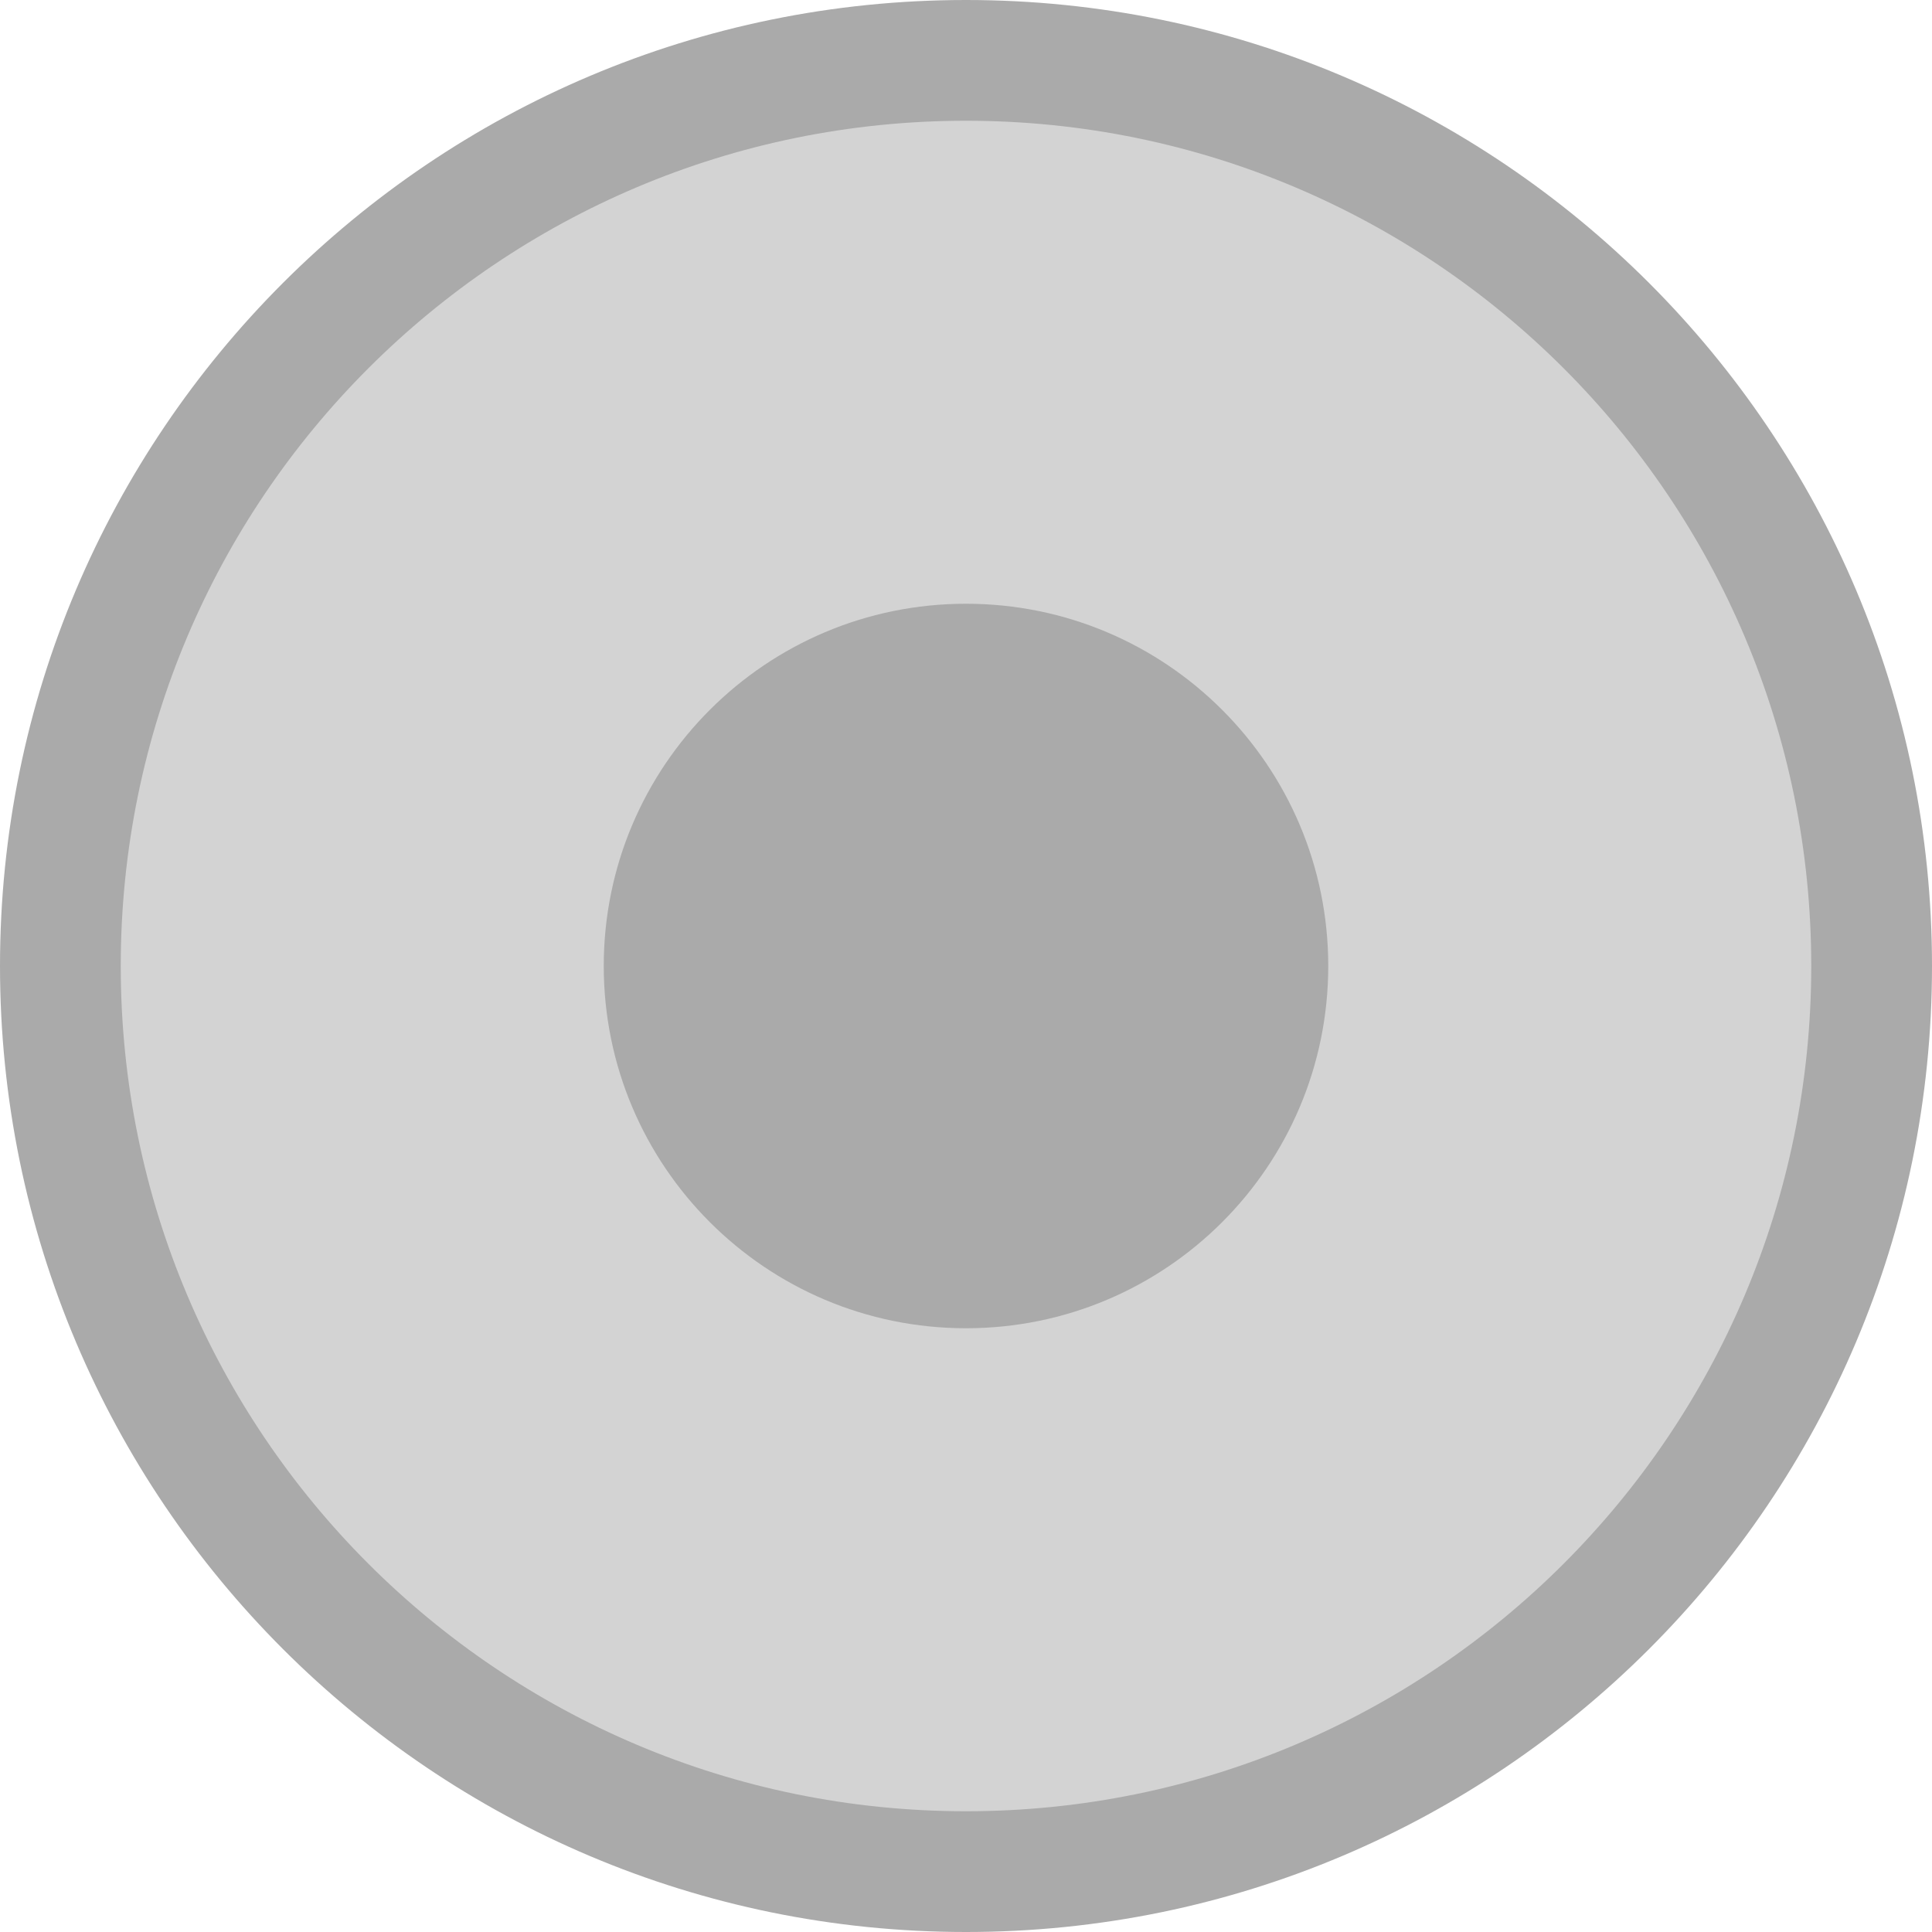
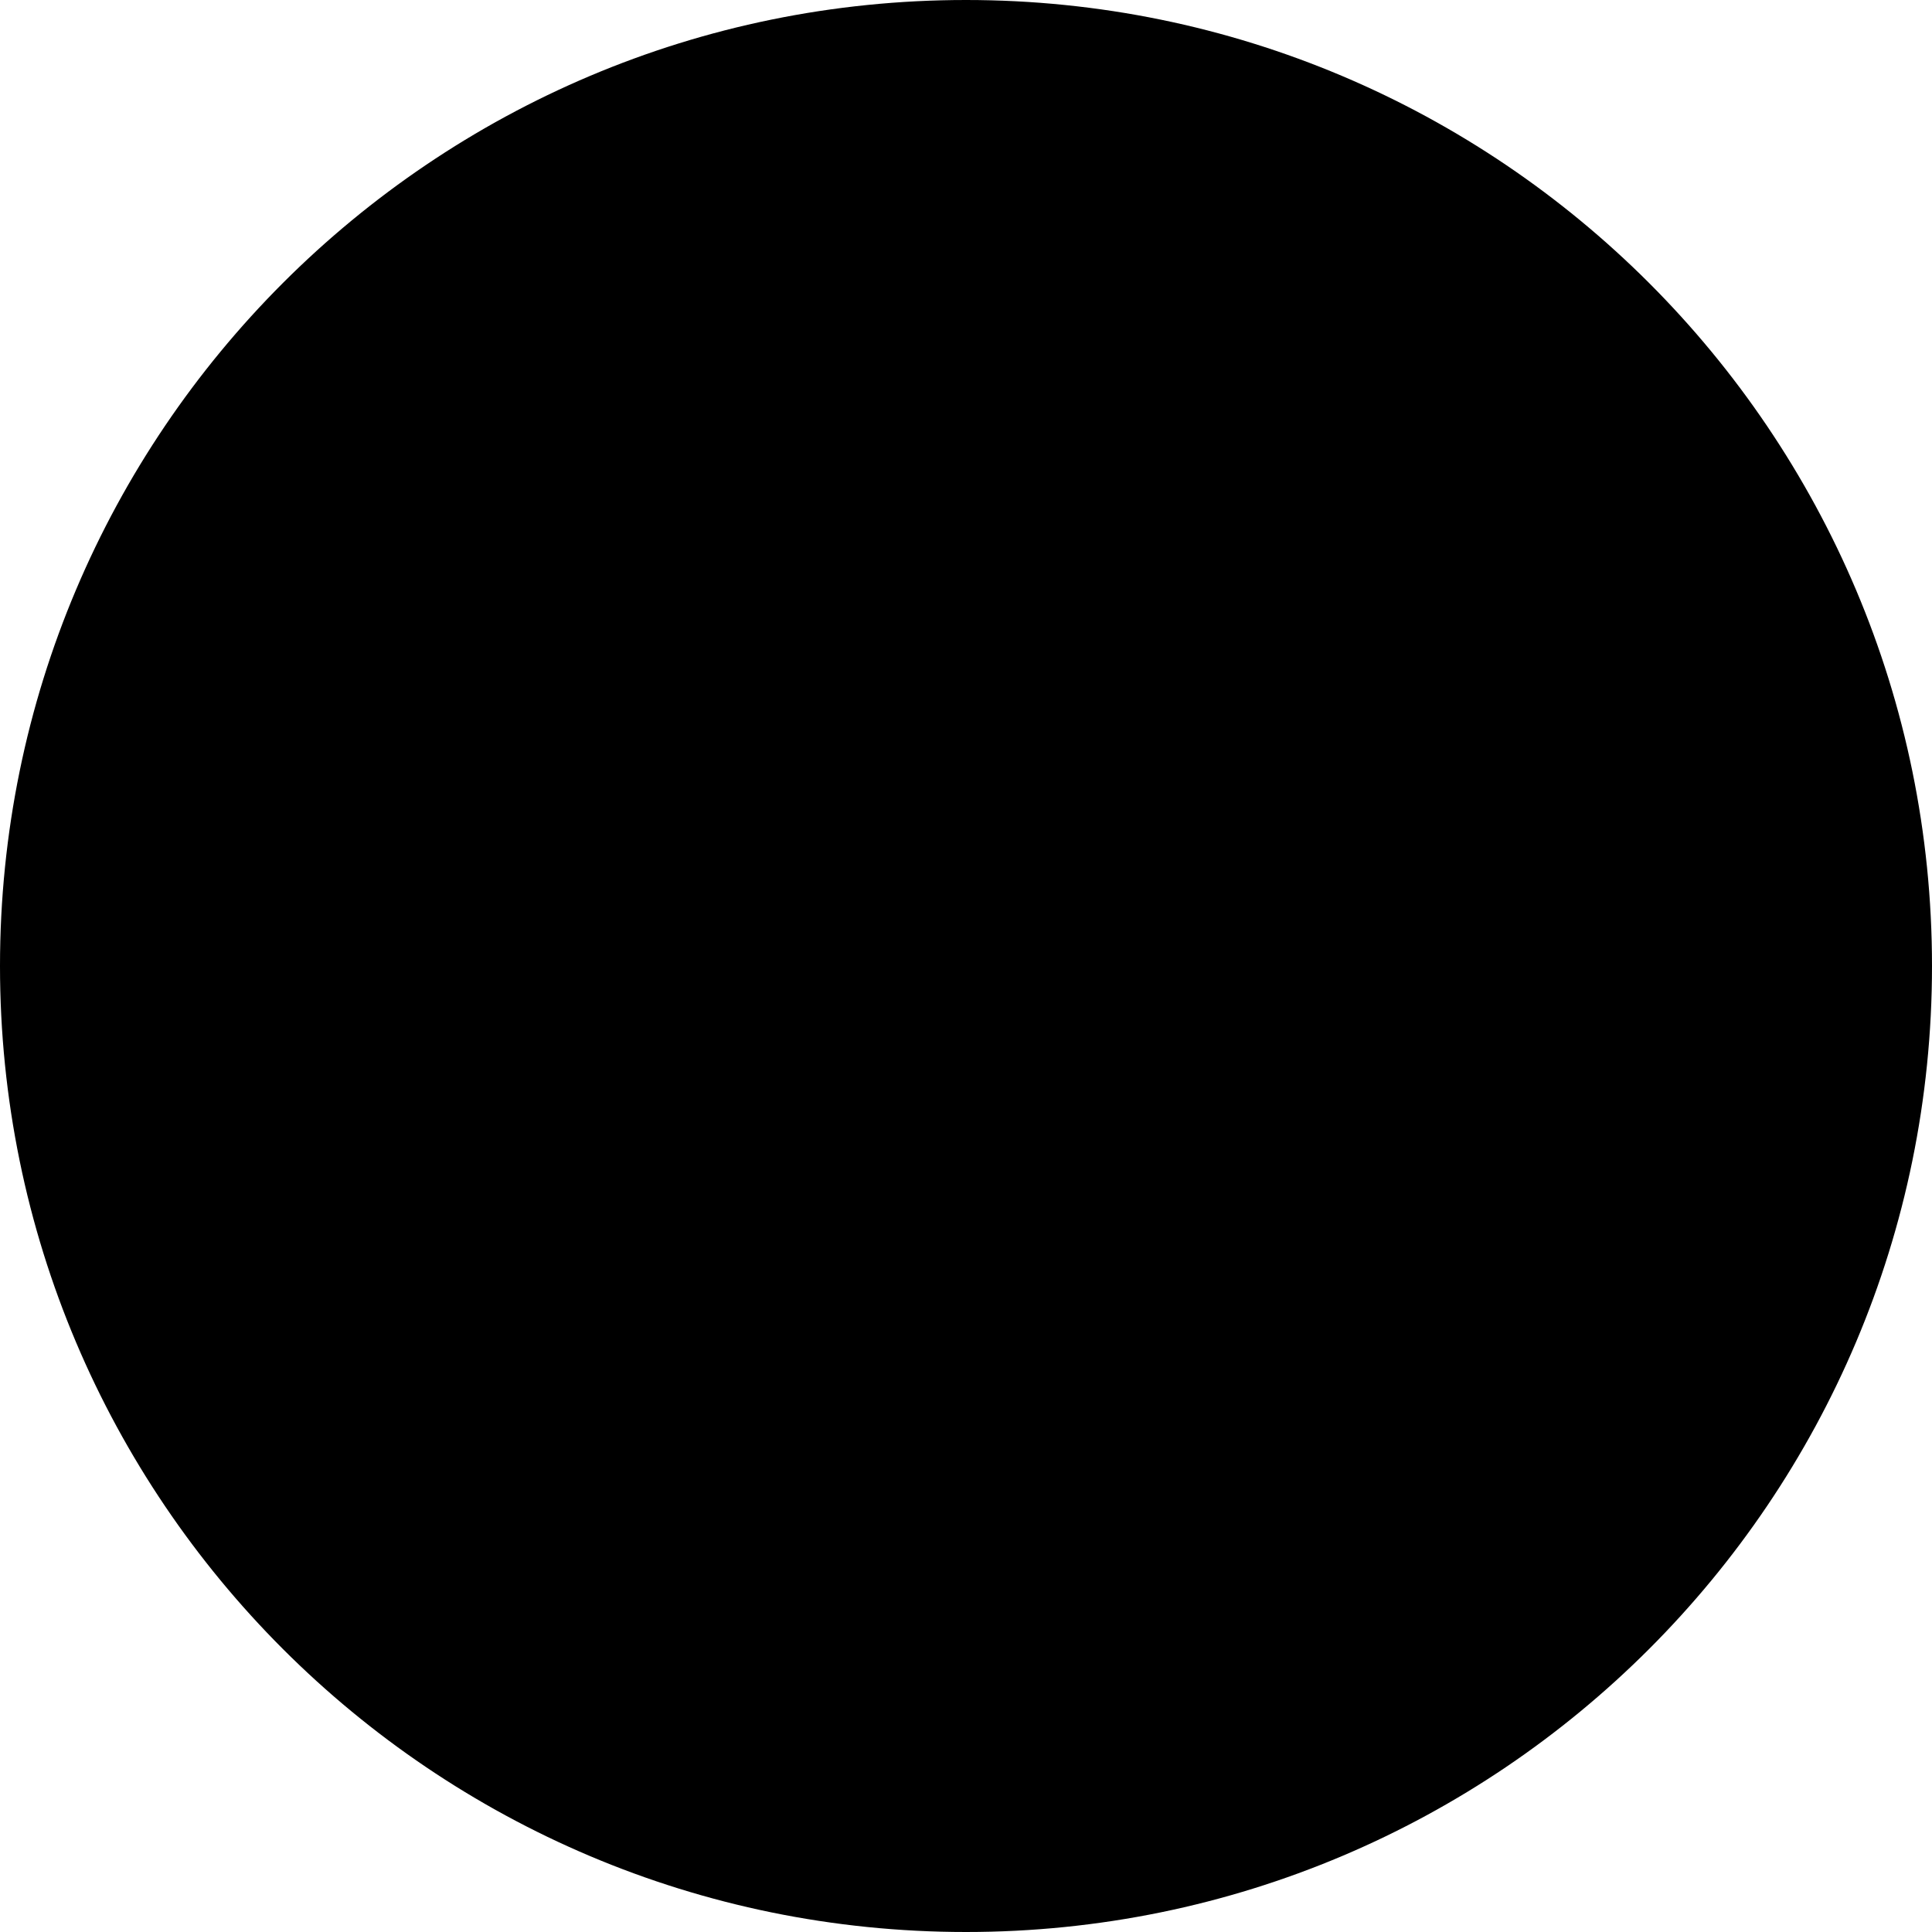
<svg xmlns="http://www.w3.org/2000/svg" viewBox="0 0 16 16">
  <g transform="translate(0 -1036.362)">
-     <path style="fill:#d3d3d3" d="m 8.032,1036.857 c 4.128,0 7.474,3.36 7.474,7.505 0,4.145 -3.346,7.505 -7.474,7.505 -4.128,0 -7.474,-3.36 -7.474,-7.505 0,-4.145 3.346,-7.505 7.474,-7.505 z" />
+     <path style="fill:#777777777777" d="m 8.032,1036.857 c 4.128,0 7.474,3.36 7.474,7.505 0,4.145 -3.346,7.505 -7.474,7.505 -4.128,0 -7.474,-3.36 -7.474,-7.505 0,-4.145 3.346,-7.505 7.474,-7.505 z" />
  </g>
-   <g style="fill:#aaa" transform="translate(0 -1036.362)">
+   <g style="fill:#111111111111" transform="translate(0 -1036.362)">
    <path d="M 8 0 C 3.582 8.8817842e-16 -3.006854e-17 3.582 0 8 C 0 12.418 3.582 16 8 16 C 12.418 16 16 12.418 16 8 C 16 3.582 12.418 -1.8064254e-15 8 0 z M 8 1 C 11.866 1 15 4.134 15 8 C 15 11.866 11.866 15 8 15 C 4.134 15 1 11.866 1 8 C 1 4.134 4.134 1 8 1 z " transform="translate(0 1036.362)" />
    <path d="M 11,8 C 11,9.657 9.657,11 8,11 6.343,11 5,9.657 5,8 5,6.343 6.343,5 8,5 c 1.657,0 3,1.343 3,3 z" transform="translate(0 1036.362)" />
  </g>
</svg>
